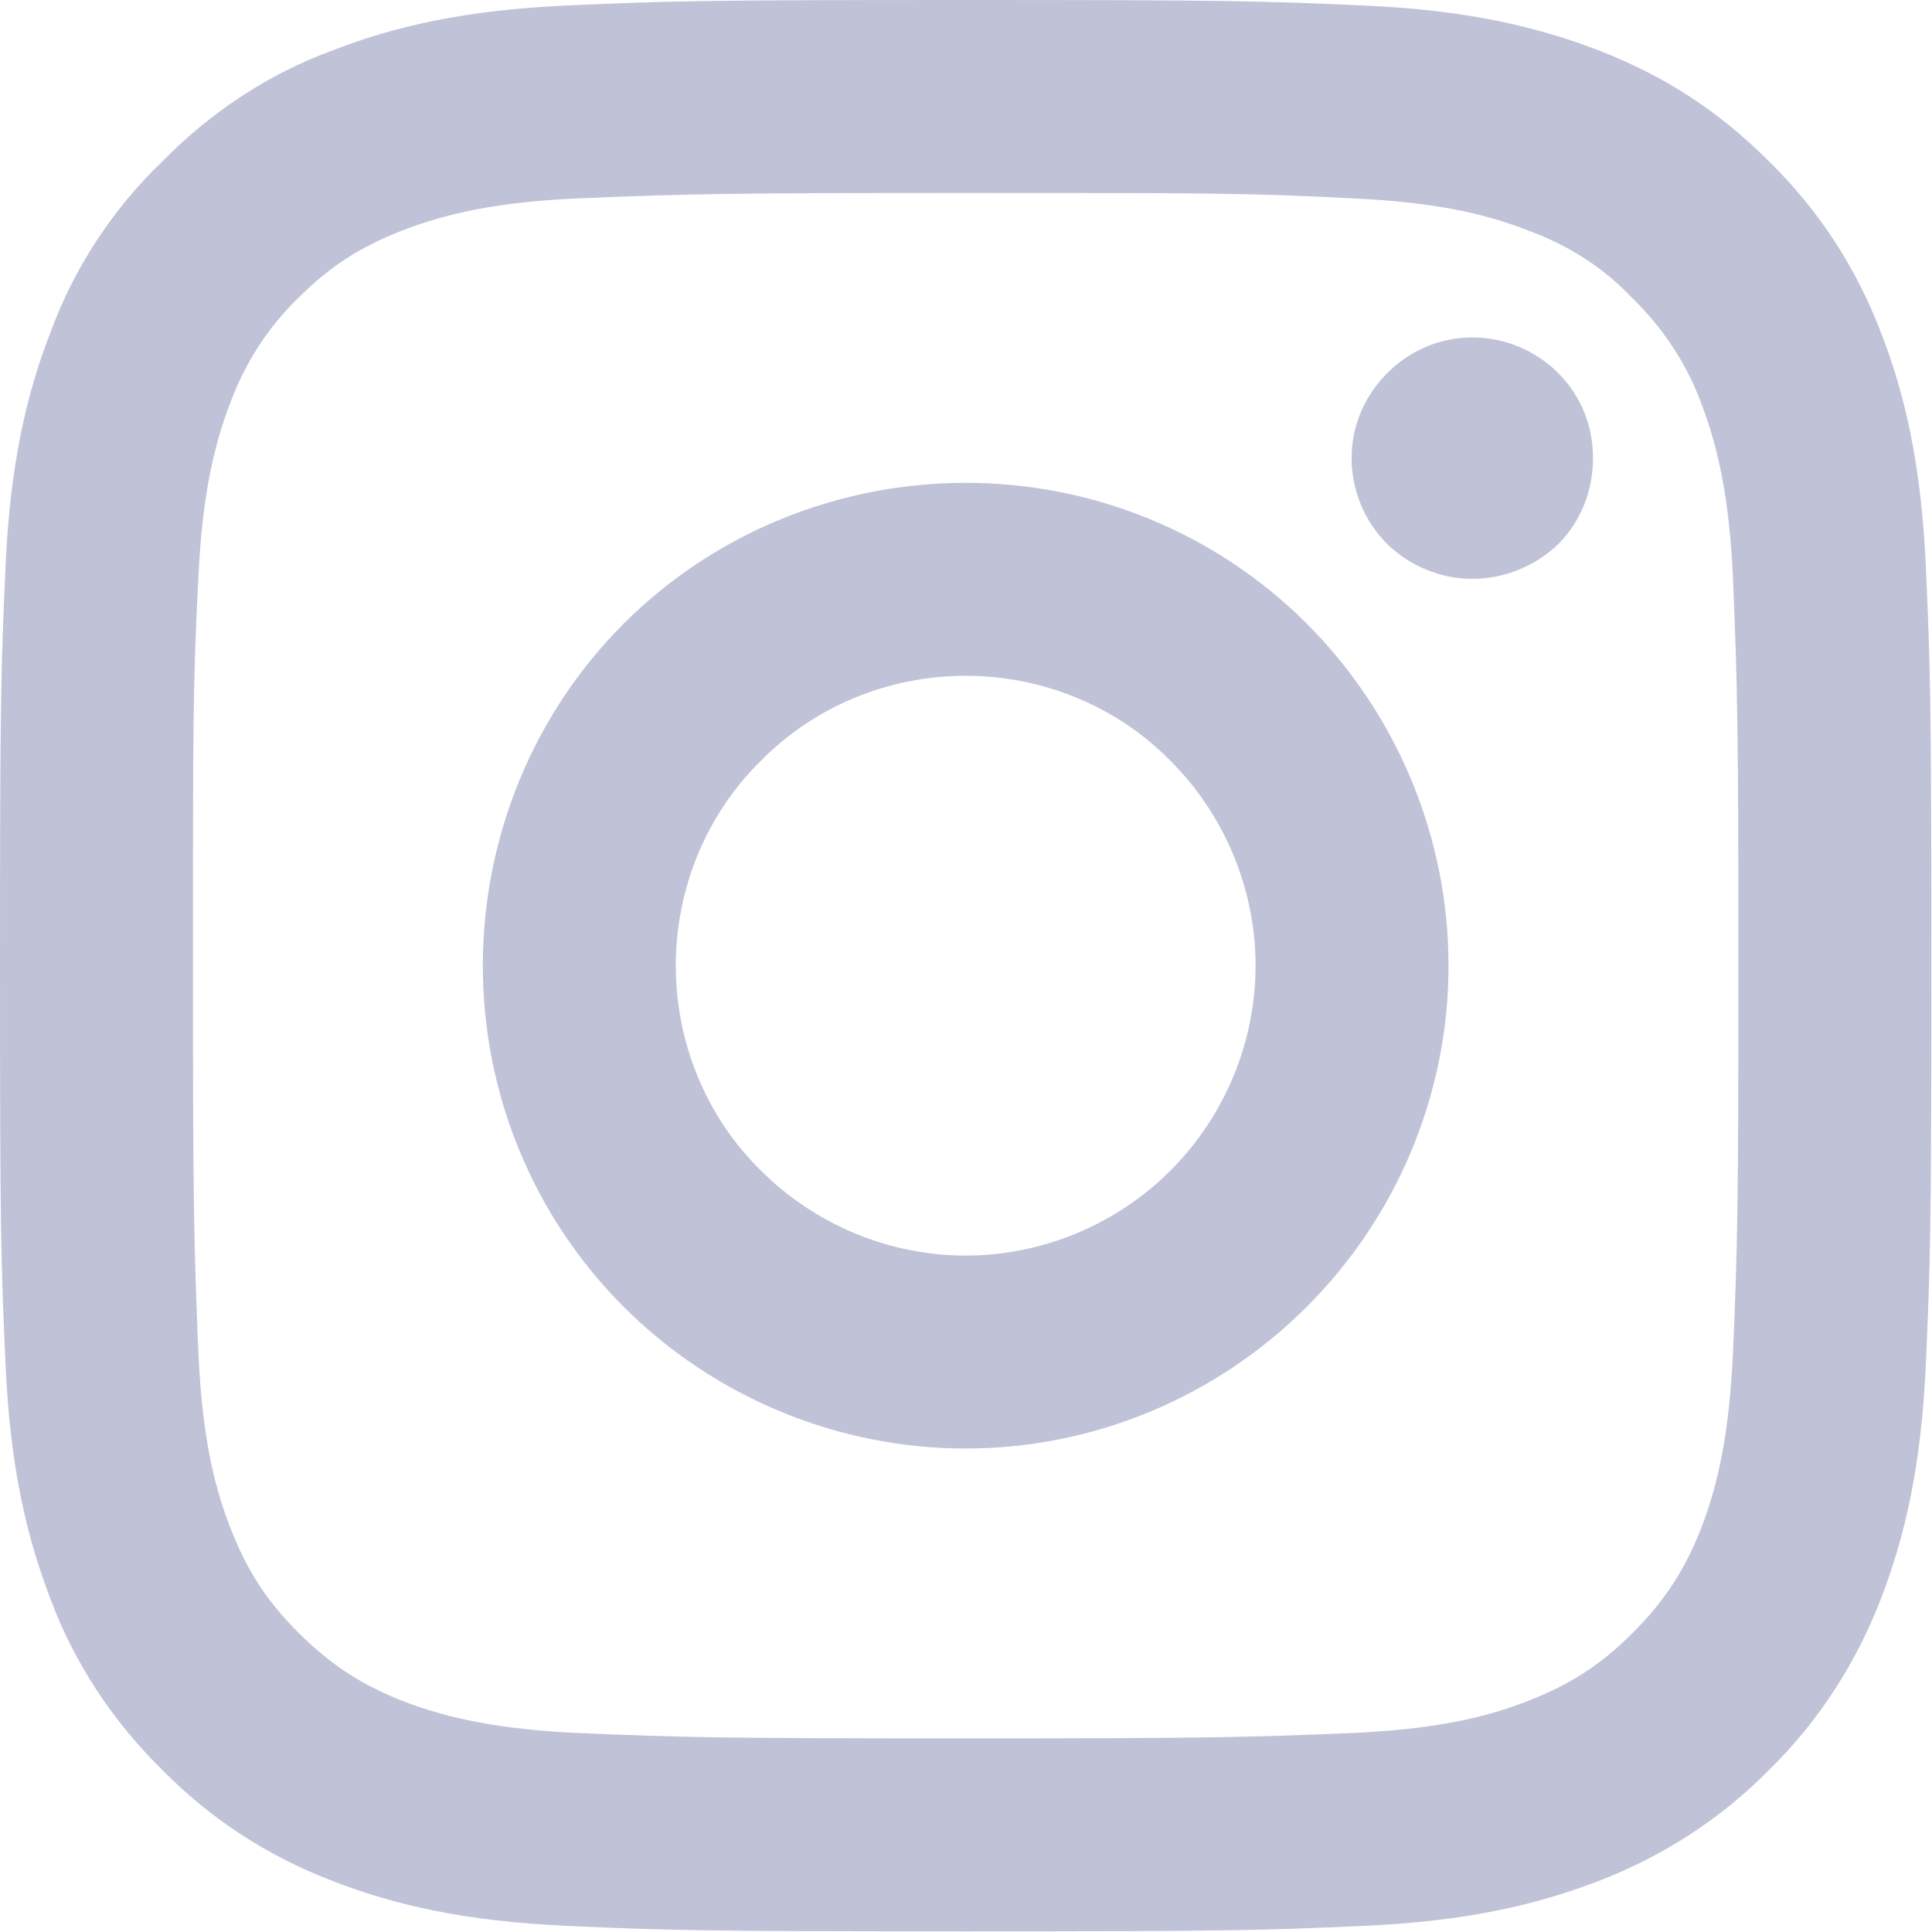
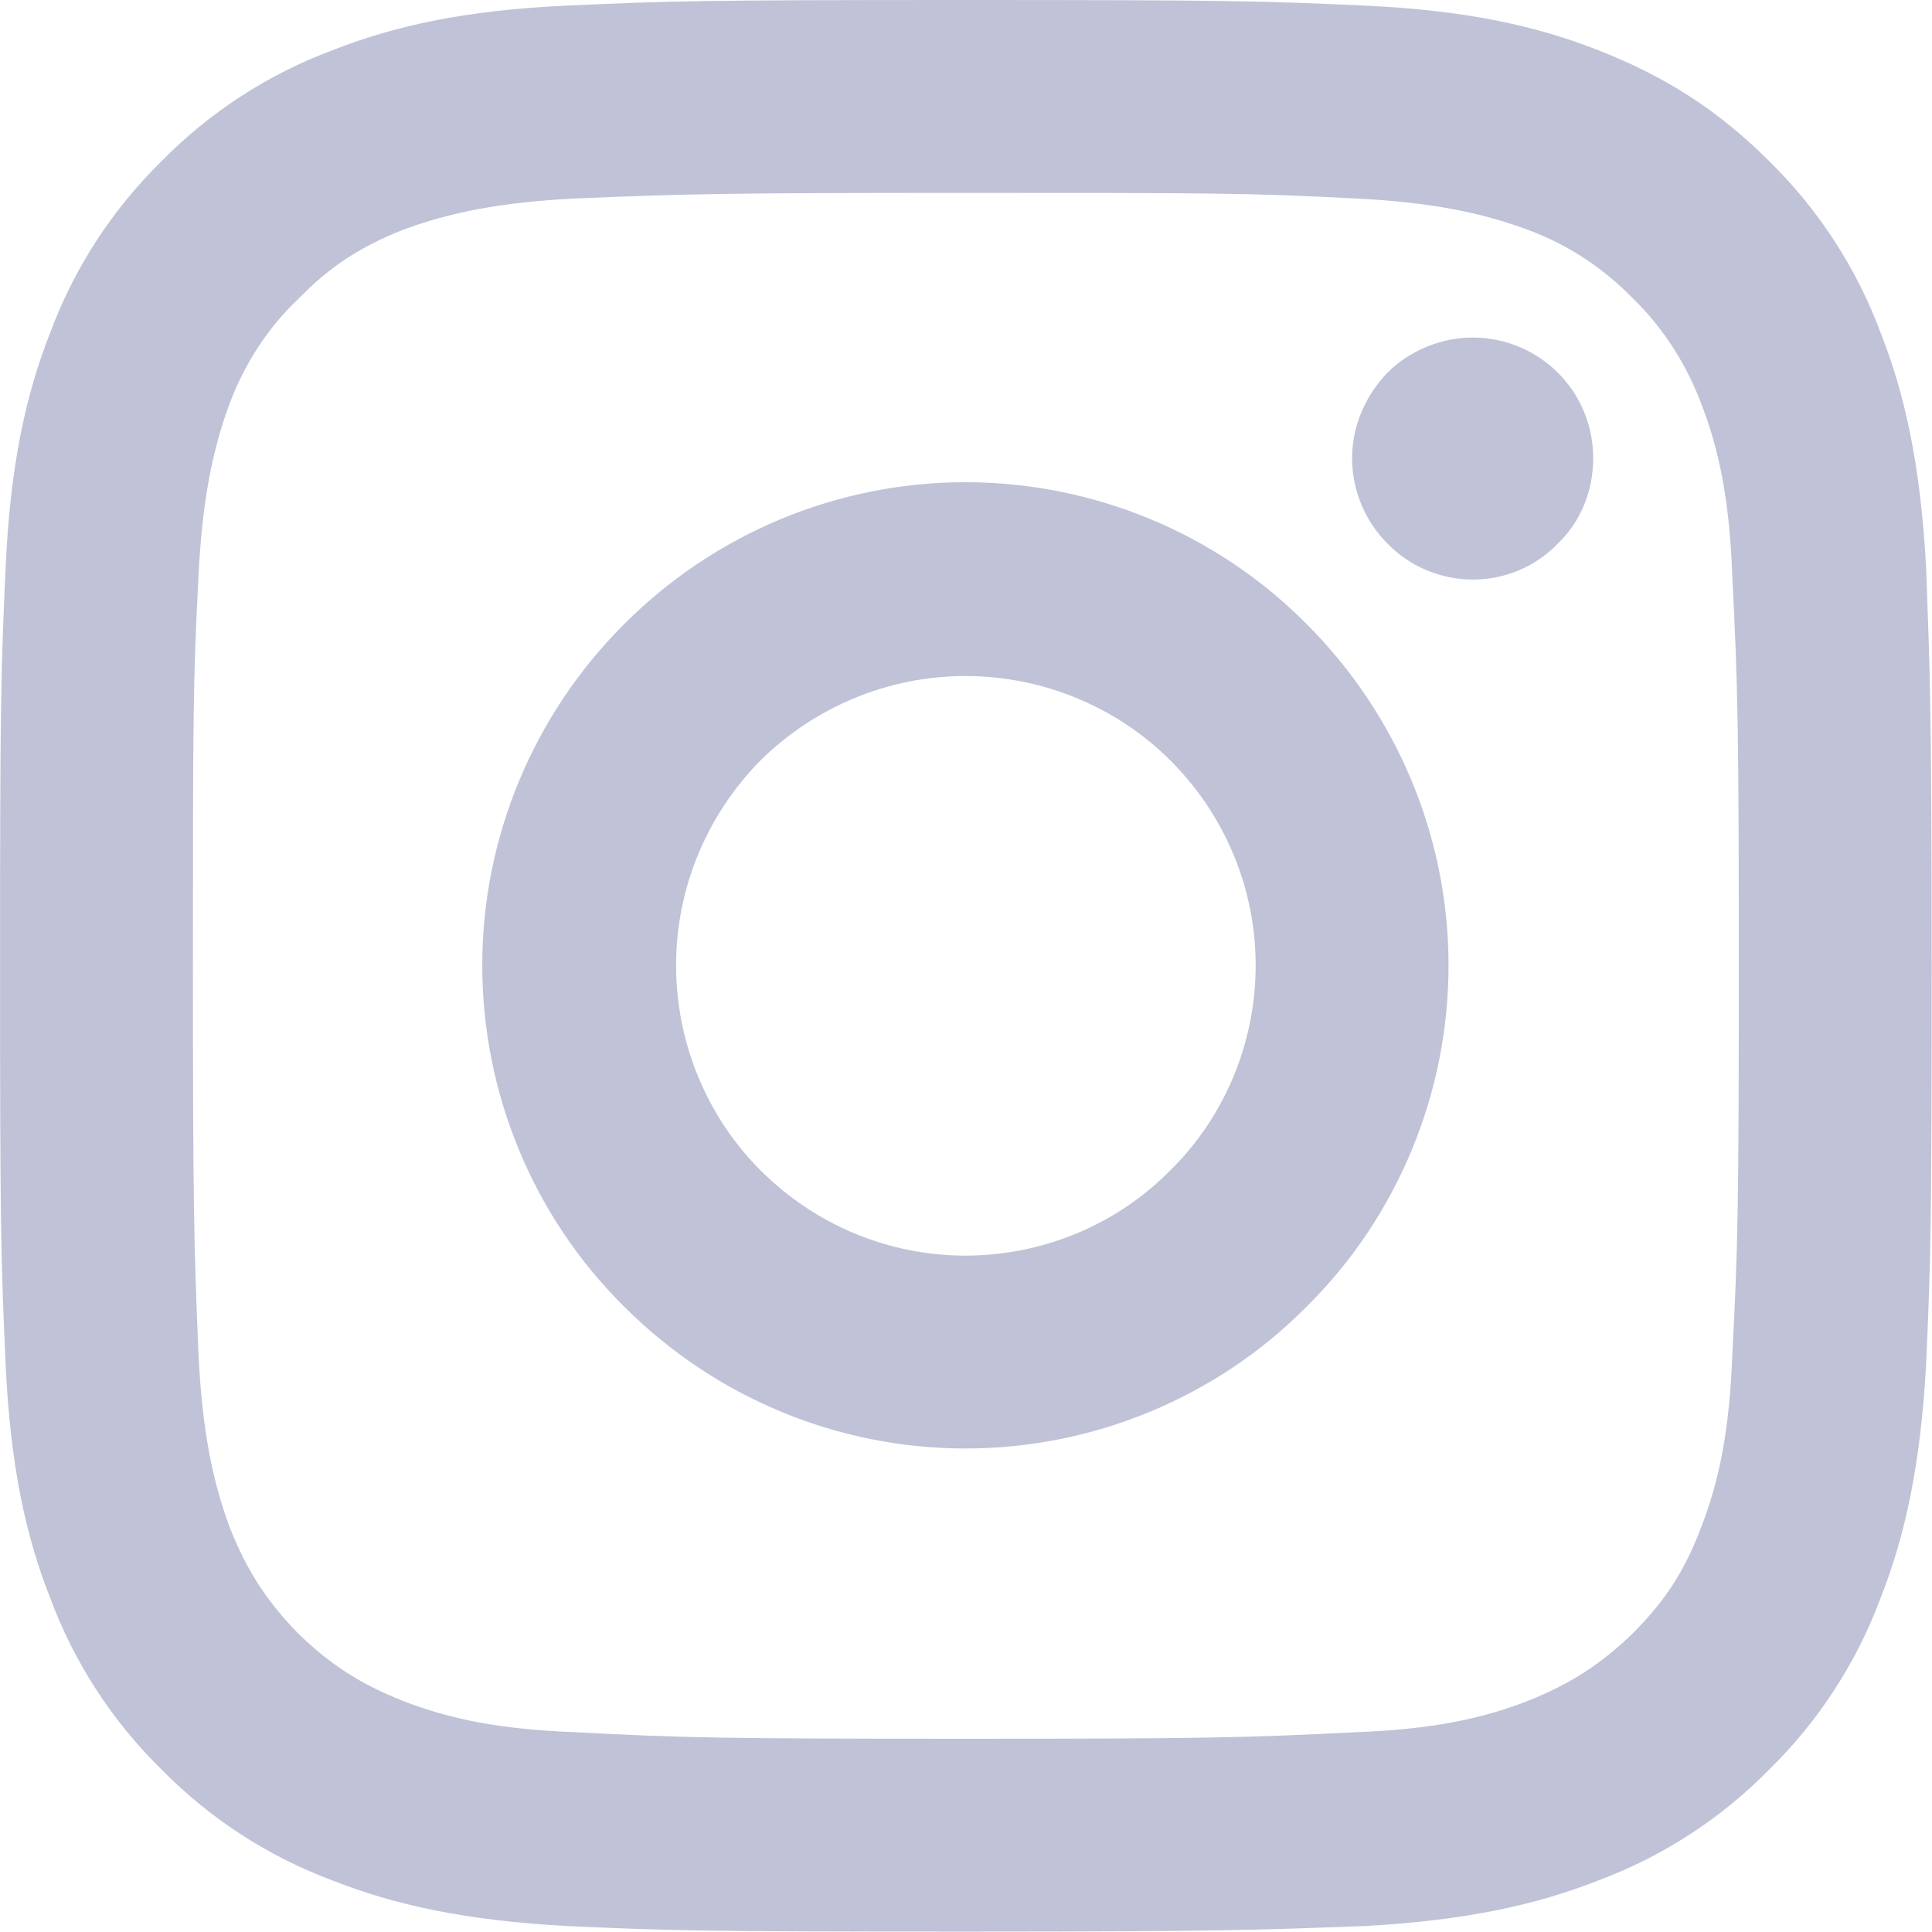
- <svg xmlns="http://www.w3.org/2000/svg" width="21.127" height="21.127" viewBox="0 0 21.127 21.127" fill="none">
+ <svg xmlns="http://www.w3.org/2000/svg" width="20.833" height="20.833" viewBox="0 0 20.833 20.834" fill="none">
  <defs />
-   <path id="Vector" d="M10.56 7.39C9.72 7.39 8.91 7.72 8.32 8.32C7.72 8.91 7.39 9.72 7.39 10.56C7.39 11.4 7.72 12.21 8.32 12.8C8.91 13.39 9.72 13.73 10.56 13.73C11.4 13.73 12.21 13.39 12.8 12.8C13.39 12.21 13.73 11.4 13.73 10.56C13.73 9.72 13.39 8.91 12.8 8.32C12.21 7.72 11.4 7.39 10.56 7.39ZM10.56 5.28C11.96 5.28 13.3 5.83 14.29 6.82C15.28 7.81 15.84 9.16 15.84 10.56C15.84 11.96 15.28 13.3 14.29 14.29C13.3 15.28 11.96 15.84 10.56 15.84C9.16 15.84 7.81 15.28 6.82 14.29C5.83 13.3 5.28 11.96 5.28 10.56C5.28 9.16 5.83 7.81 6.82 6.82C7.81 5.83 9.16 5.28 10.56 5.28ZM17.42 5.01C17.42 5.36 17.29 5.7 17.04 5.95C16.79 6.19 16.45 6.33 16.1 6.33C15.75 6.33 15.42 6.19 15.17 5.95C14.92 5.7 14.78 5.36 14.78 5.01C14.78 4.66 14.92 4.33 15.17 4.08C15.42 3.83 15.75 3.69 16.1 3.69C16.45 3.69 16.79 3.83 17.04 4.08C17.29 4.33 17.42 4.66 17.42 5.01ZM10.56 2.11C7.95 2.11 7.52 2.12 6.3 2.17C5.47 2.21 4.92 2.32 4.4 2.52C3.94 2.7 3.61 2.91 3.26 3.26C2.93 3.58 2.68 3.97 2.52 4.4C2.32 4.92 2.21 5.48 2.17 6.3C2.11 7.47 2.11 7.88 2.11 10.56C2.11 13.17 2.12 13.6 2.17 14.81C2.21 15.64 2.32 16.2 2.52 16.71C2.7 17.17 2.91 17.5 3.26 17.85C3.62 18.21 3.95 18.42 4.4 18.6C4.92 18.8 5.48 18.91 6.3 18.95C7.47 19 7.88 19.01 10.56 19.01C13.17 19.01 13.6 19 14.81 18.95C15.64 18.91 16.2 18.8 16.71 18.6C17.17 18.42 17.5 18.21 17.85 17.86C18.21 17.5 18.42 17.17 18.6 16.72C18.8 16.2 18.91 15.64 18.95 14.81C19 13.65 19.01 13.24 19.01 10.56C19.01 7.95 19 7.52 18.95 6.3C18.91 5.48 18.8 4.92 18.6 4.4C18.44 3.97 18.18 3.58 17.85 3.26C17.54 2.93 17.15 2.68 16.71 2.52C16.2 2.32 15.64 2.21 14.81 2.17C13.65 2.11 13.24 2.11 10.56 2.11ZM10.56 0C13.43 0 13.79 0.01 14.91 0.06C16.04 0.11 16.8 0.29 17.48 0.55C18.17 0.82 18.76 1.18 19.35 1.77C19.89 2.3 20.3 2.93 20.57 3.64C20.83 4.31 21.01 5.08 21.06 6.2C21.11 7.33 21.12 7.69 21.12 10.56C21.12 13.43 21.11 13.79 21.06 14.91C21.01 16.04 20.83 16.8 20.57 17.48C20.3 18.18 19.89 18.82 19.35 19.35C18.82 19.89 18.18 20.3 17.48 20.57C16.8 20.83 16.04 21.01 14.91 21.06C13.79 21.11 13.43 21.12 10.56 21.12C7.69 21.12 7.33 21.11 6.2 21.06C5.08 21.01 4.31 20.83 3.64 20.57C2.93 20.3 2.3 19.89 1.77 19.35C1.23 18.82 0.81 18.18 0.55 17.48C0.29 16.8 0.11 16.04 0.06 14.91C0.01 13.79 0 13.43 0 10.56C0 7.69 0.01 7.33 0.06 6.2C0.11 5.08 0.29 4.31 0.55 3.64C0.81 2.93 1.23 2.29 1.77 1.77C2.3 1.23 2.93 0.81 3.64 0.55C4.31 0.29 5.08 0.11 6.2 0.06C7.33 0.01 7.69 0 10.56 0Z" fill="#C0C2D7" fill-opacity="1" fill-rule="nonzero" />
+   <path id="Vector" d="M10.41 7.29C9.58 7.29 8.79 7.62 8.2 8.2C7.62 8.79 7.29 9.58 7.29 10.41C7.29 11.24 7.62 12.04 8.2 12.62C8.79 13.21 9.58 13.54 10.41 13.54C11.24 13.54 12.04 13.21 12.62 12.62C13.21 12.04 13.54 11.24 13.54 10.41C13.54 9.58 13.21 8.79 12.62 8.2C12.04 7.62 11.24 7.29 10.41 7.29ZM10.41 5.2C11.79 5.2 13.12 5.75 14.09 6.73C15.07 7.71 15.62 9.03 15.62 10.41C15.62 11.79 15.07 13.12 14.09 14.09C13.12 15.07 11.79 15.62 10.41 15.62C9.03 15.62 7.71 15.07 6.73 14.09C5.75 13.12 5.2 11.79 5.2 10.41C5.2 9.03 5.75 7.71 6.73 6.73C7.71 5.75 9.03 5.2 10.41 5.2ZM17.18 4.94C17.18 5.29 17.05 5.62 16.8 5.86C16.56 6.11 16.23 6.25 15.88 6.25C15.54 6.25 15.2 6.11 14.96 5.86C14.72 5.62 14.58 5.29 14.58 4.94C14.58 4.6 14.72 4.27 14.96 4.02C15.2 3.78 15.54 3.64 15.88 3.64C16.23 3.64 16.56 3.78 16.8 4.02C17.05 4.27 17.18 4.6 17.18 4.94ZM10.41 2.08C7.83 2.08 7.41 2.09 6.21 2.14C5.4 2.18 4.85 2.29 4.34 2.48C3.89 2.66 3.56 2.87 3.22 3.22C2.89 3.53 2.64 3.92 2.48 4.34C2.29 4.85 2.18 5.4 2.14 6.21C2.08 7.36 2.08 7.77 2.08 10.41C2.08 12.99 2.09 13.41 2.14 14.61C2.18 15.42 2.29 15.97 2.48 16.48C2.66 16.93 2.87 17.26 3.21 17.61C3.57 17.96 3.89 18.16 4.34 18.34C4.85 18.54 5.4 18.65 6.21 18.68C7.36 18.74 7.77 18.75 10.41 18.75C12.99 18.75 13.41 18.74 14.61 18.68C15.42 18.65 15.97 18.54 16.48 18.34C16.93 18.16 17.26 17.95 17.61 17.61C17.96 17.26 18.17 16.93 18.34 16.48C18.54 15.97 18.65 15.42 18.68 14.61C18.74 13.46 18.75 13.06 18.75 10.41C18.75 7.83 18.74 7.41 18.68 6.21C18.65 5.4 18.54 4.85 18.34 4.34C18.18 3.92 17.93 3.53 17.61 3.22C17.29 2.89 16.91 2.64 16.48 2.48C15.97 2.29 15.42 2.18 14.61 2.14C13.46 2.08 13.06 2.08 10.41 2.08ZM10.41 0C13.24 0 13.6 0.01 14.71 0.06C15.81 0.11 16.57 0.28 17.23 0.54C17.92 0.81 18.5 1.16 19.08 1.74C19.61 2.26 20.02 2.89 20.28 3.59C20.54 4.25 20.71 5.01 20.77 6.12C20.81 7.23 20.83 7.58 20.83 10.41C20.83 13.24 20.82 13.6 20.77 14.71C20.71 15.81 20.54 16.57 20.28 17.23C20.02 17.93 19.61 18.56 19.08 19.08C18.56 19.61 17.93 20.02 17.23 20.28C16.57 20.54 15.81 20.71 14.71 20.77C13.6 20.81 13.24 20.83 10.41 20.83C7.58 20.83 7.23 20.82 6.12 20.77C5.01 20.71 4.25 20.54 3.59 20.28C2.89 20.02 2.26 19.61 1.74 19.08C1.21 18.56 0.8 17.93 0.54 17.23C0.28 16.57 0.11 15.81 0.06 14.71C0.01 13.6 0 13.24 0 10.41C0 7.58 0.01 7.23 0.06 6.12C0.11 5.01 0.28 4.25 0.54 3.59C0.8 2.89 1.21 2.26 1.74 1.74C2.26 1.21 2.89 0.8 3.59 0.54C4.25 0.28 5.01 0.11 6.12 0.06C7.23 0.01 7.58 0 10.41 0Z" fill="#C0C2D7" fill-opacity="1" fill-rule="nonzero" />
</svg>
